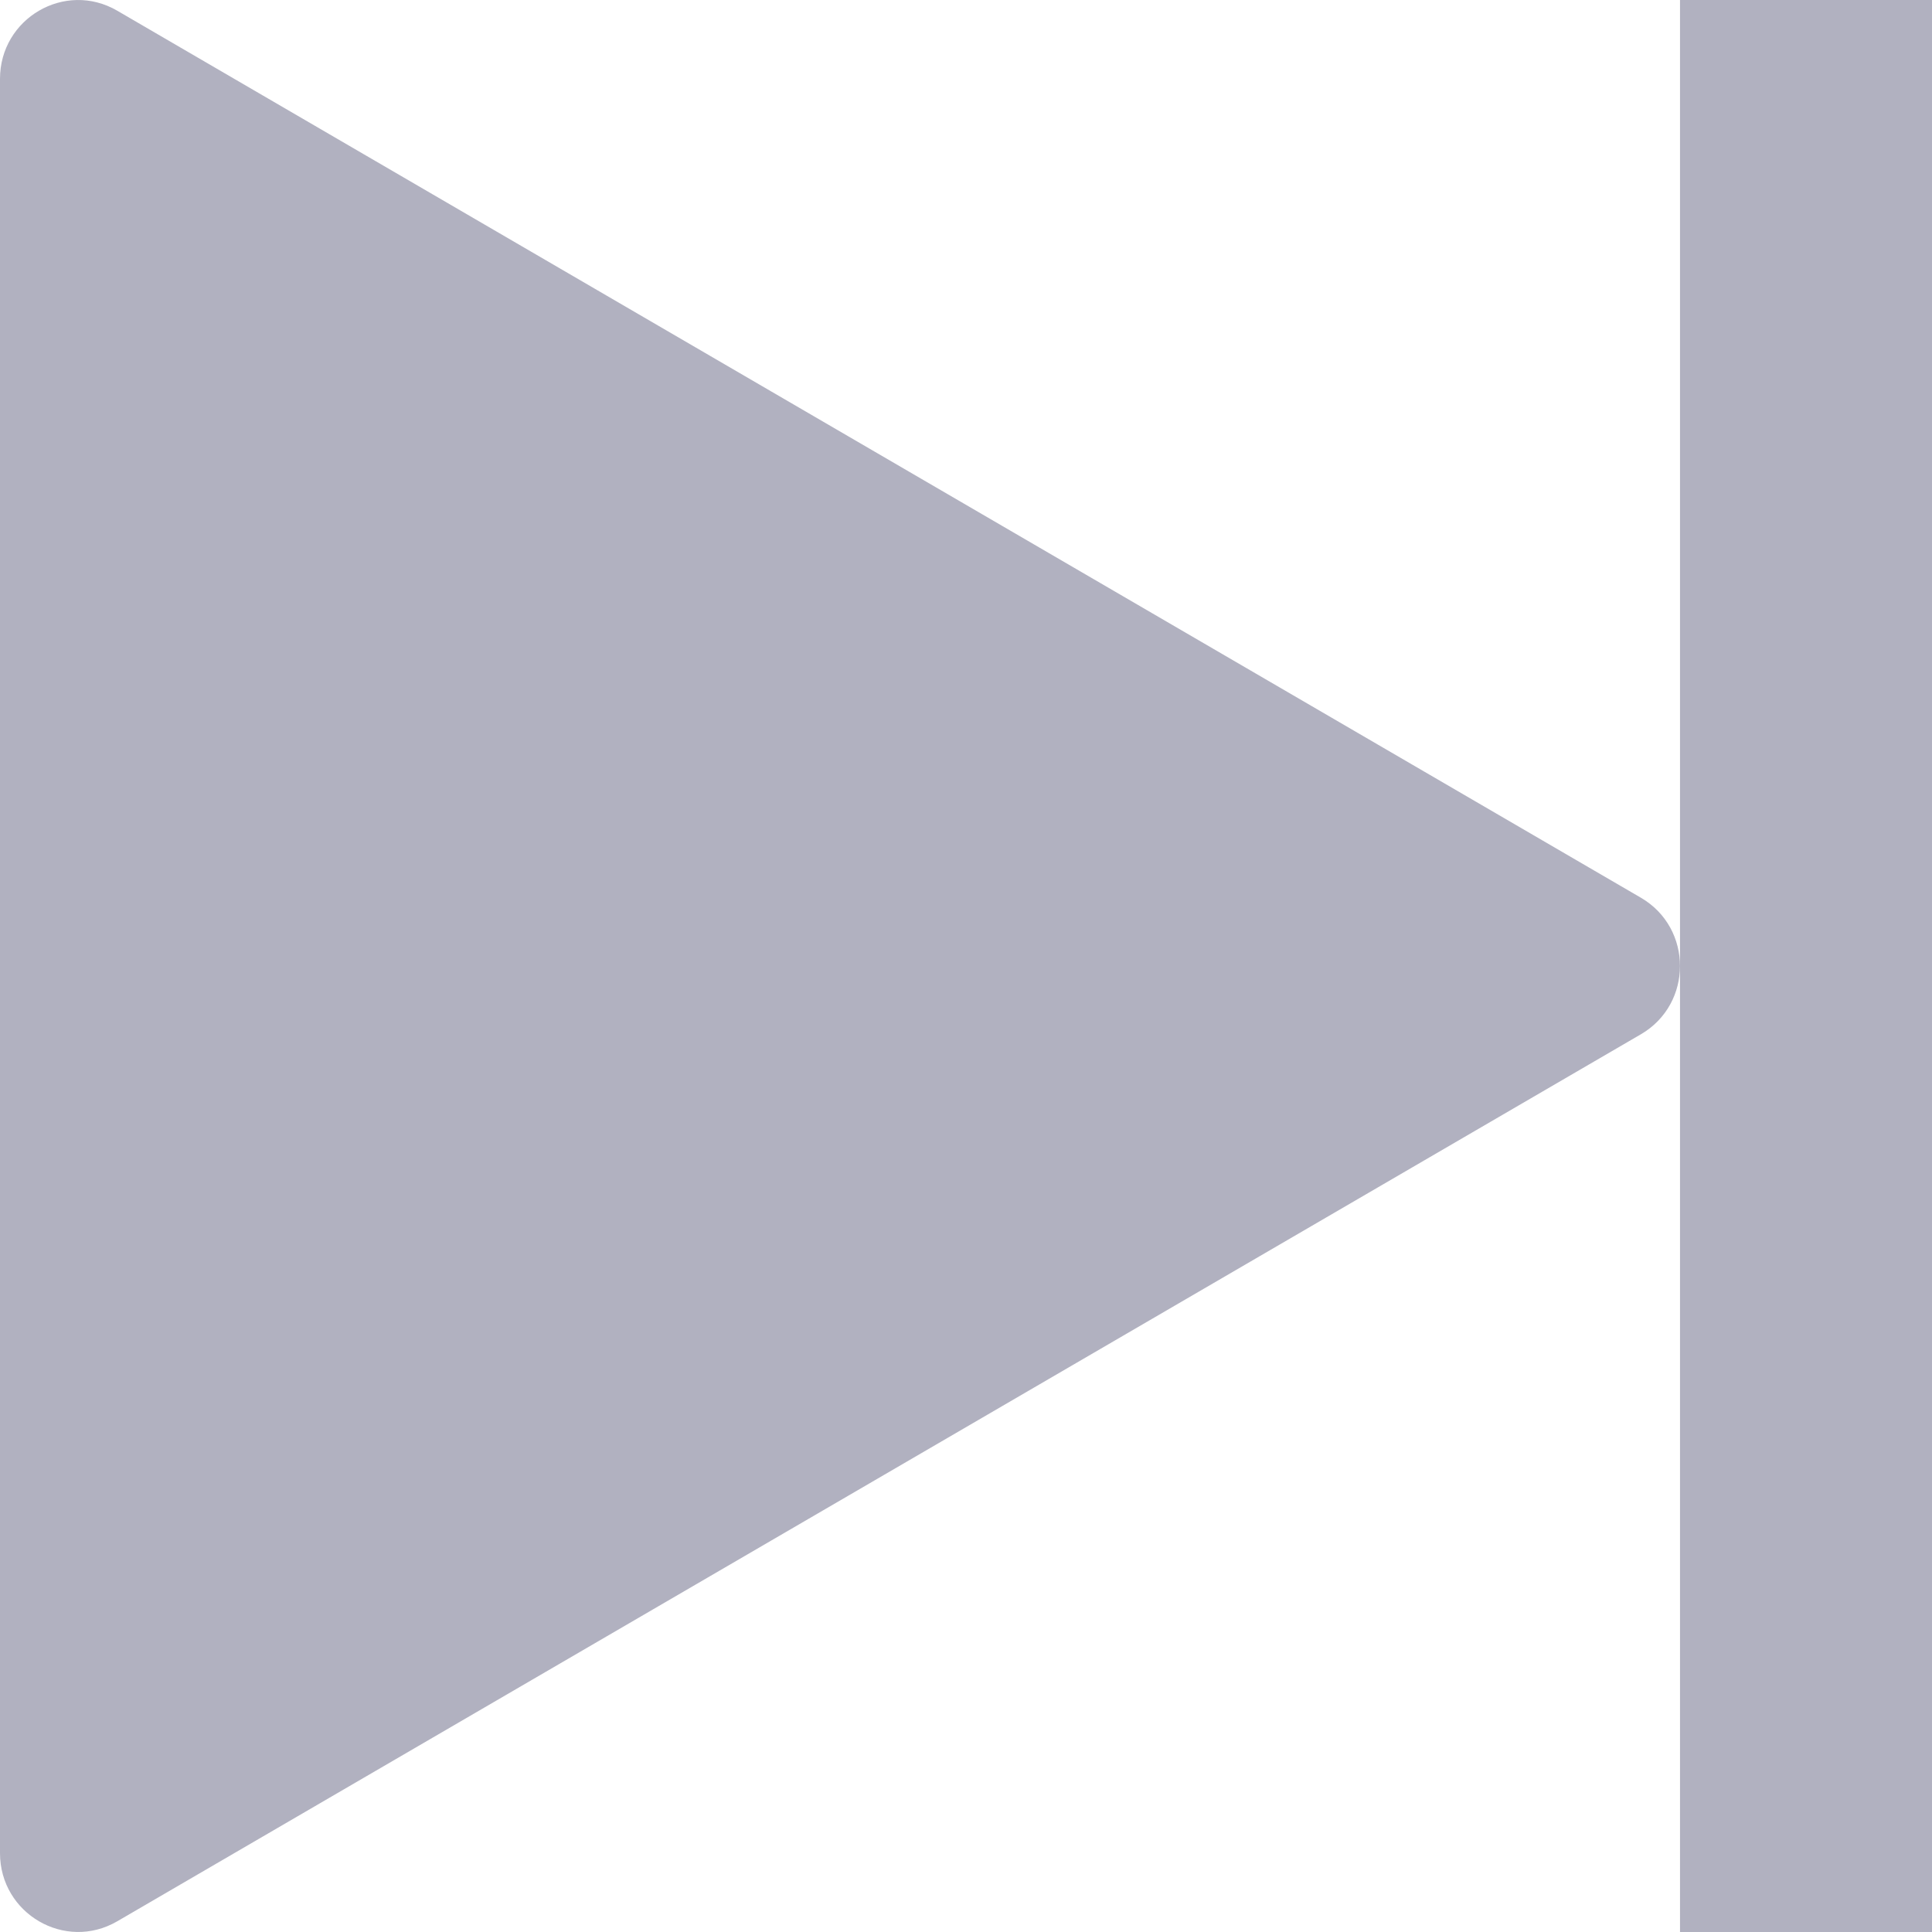
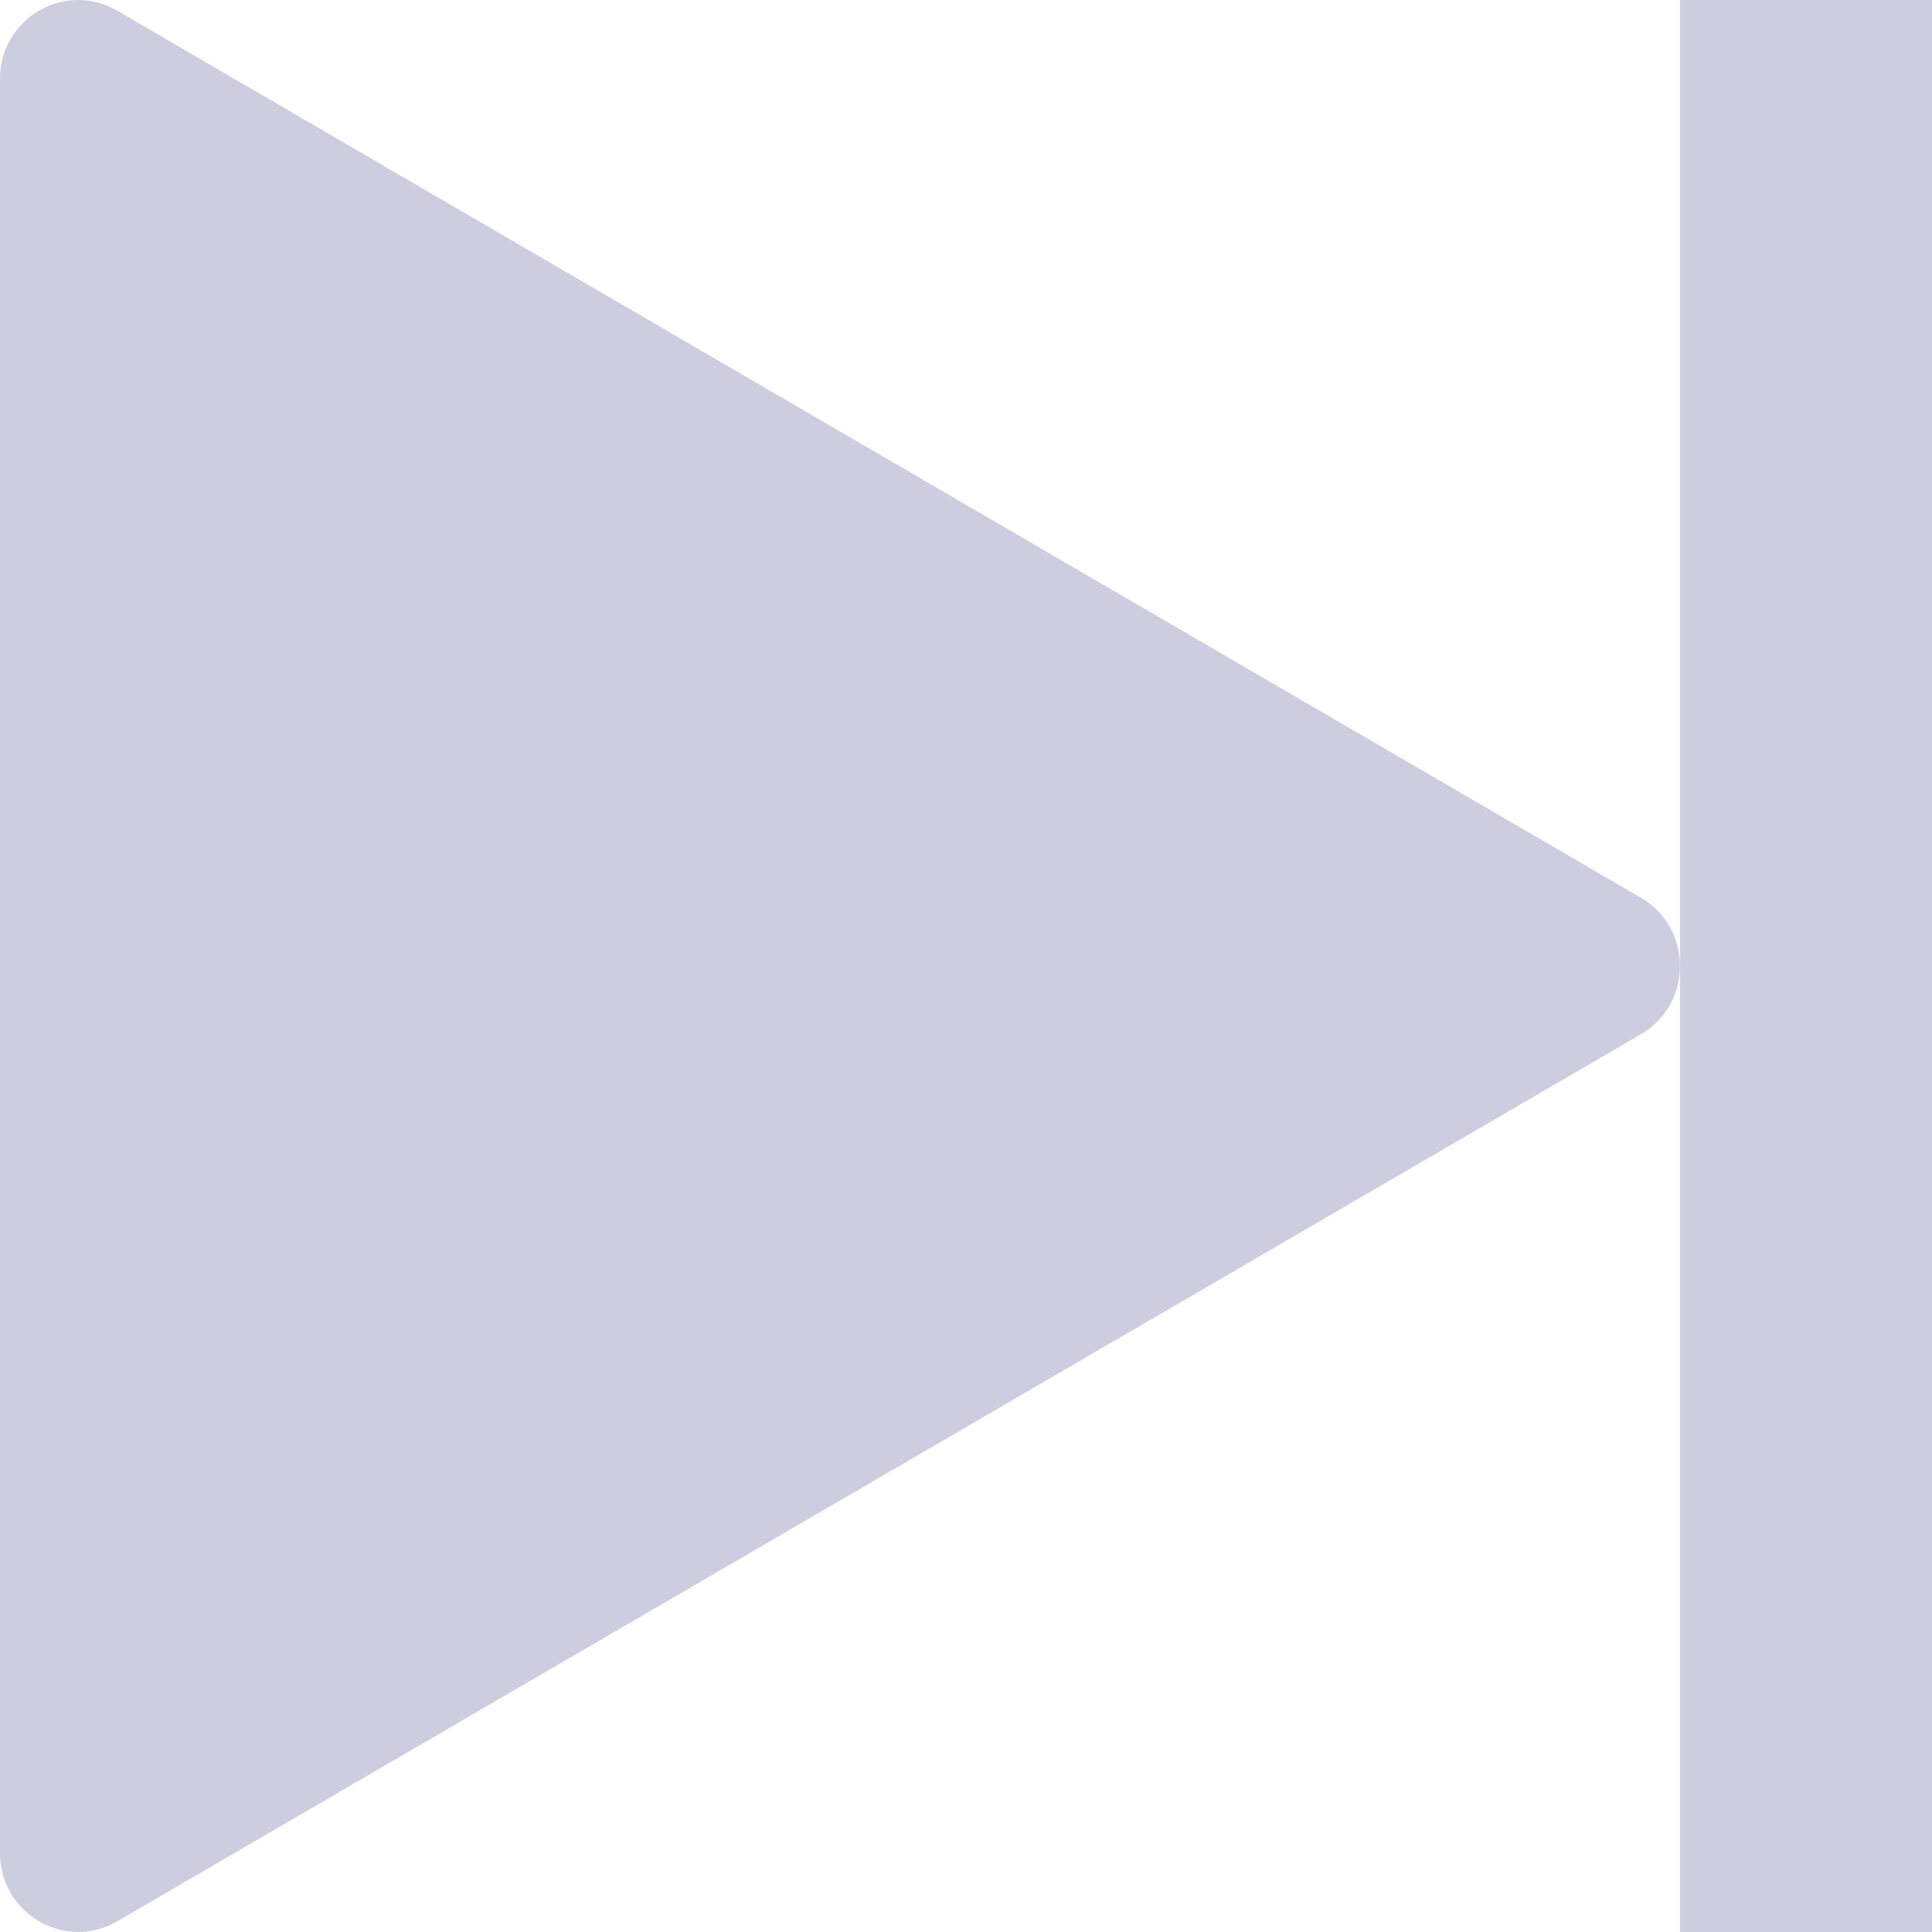
<svg xmlns="http://www.w3.org/2000/svg" width="30" height="30" viewBox="0 0 30 30" fill="none">
-   <rect x="26.087" width="3.913" height="30" fill="#B1B1C0" />
-   <path d="M25.48 13.94C26.289 14.411 26.289 15.589 25.48 16.06L1.82 29.834C1.011 30.305 -4.29749e-05 29.716 -4.29749e-05 28.775L-4.29749e-05 1.225C-4.29749e-05 0.283 1.011 -0.305 1.82 0.166L25.48 13.94Z" fill="#B1B1C0" />
+   <rect x="26.087" width="3.913" height="30" fill="#CDCDE0" />
+   <path d="M25.48 13.94C26.289 14.411 26.289 15.589 25.48 16.06L1.82 29.834C1.011 30.305 -4.29749e-05 29.716 -4.29749e-05 28.775L-4.29749e-05 1.225C-4.29749e-05 0.283 1.011 -0.305 1.82 0.166L25.48 13.94Z" fill="#CDCDE0" />
</svg>
